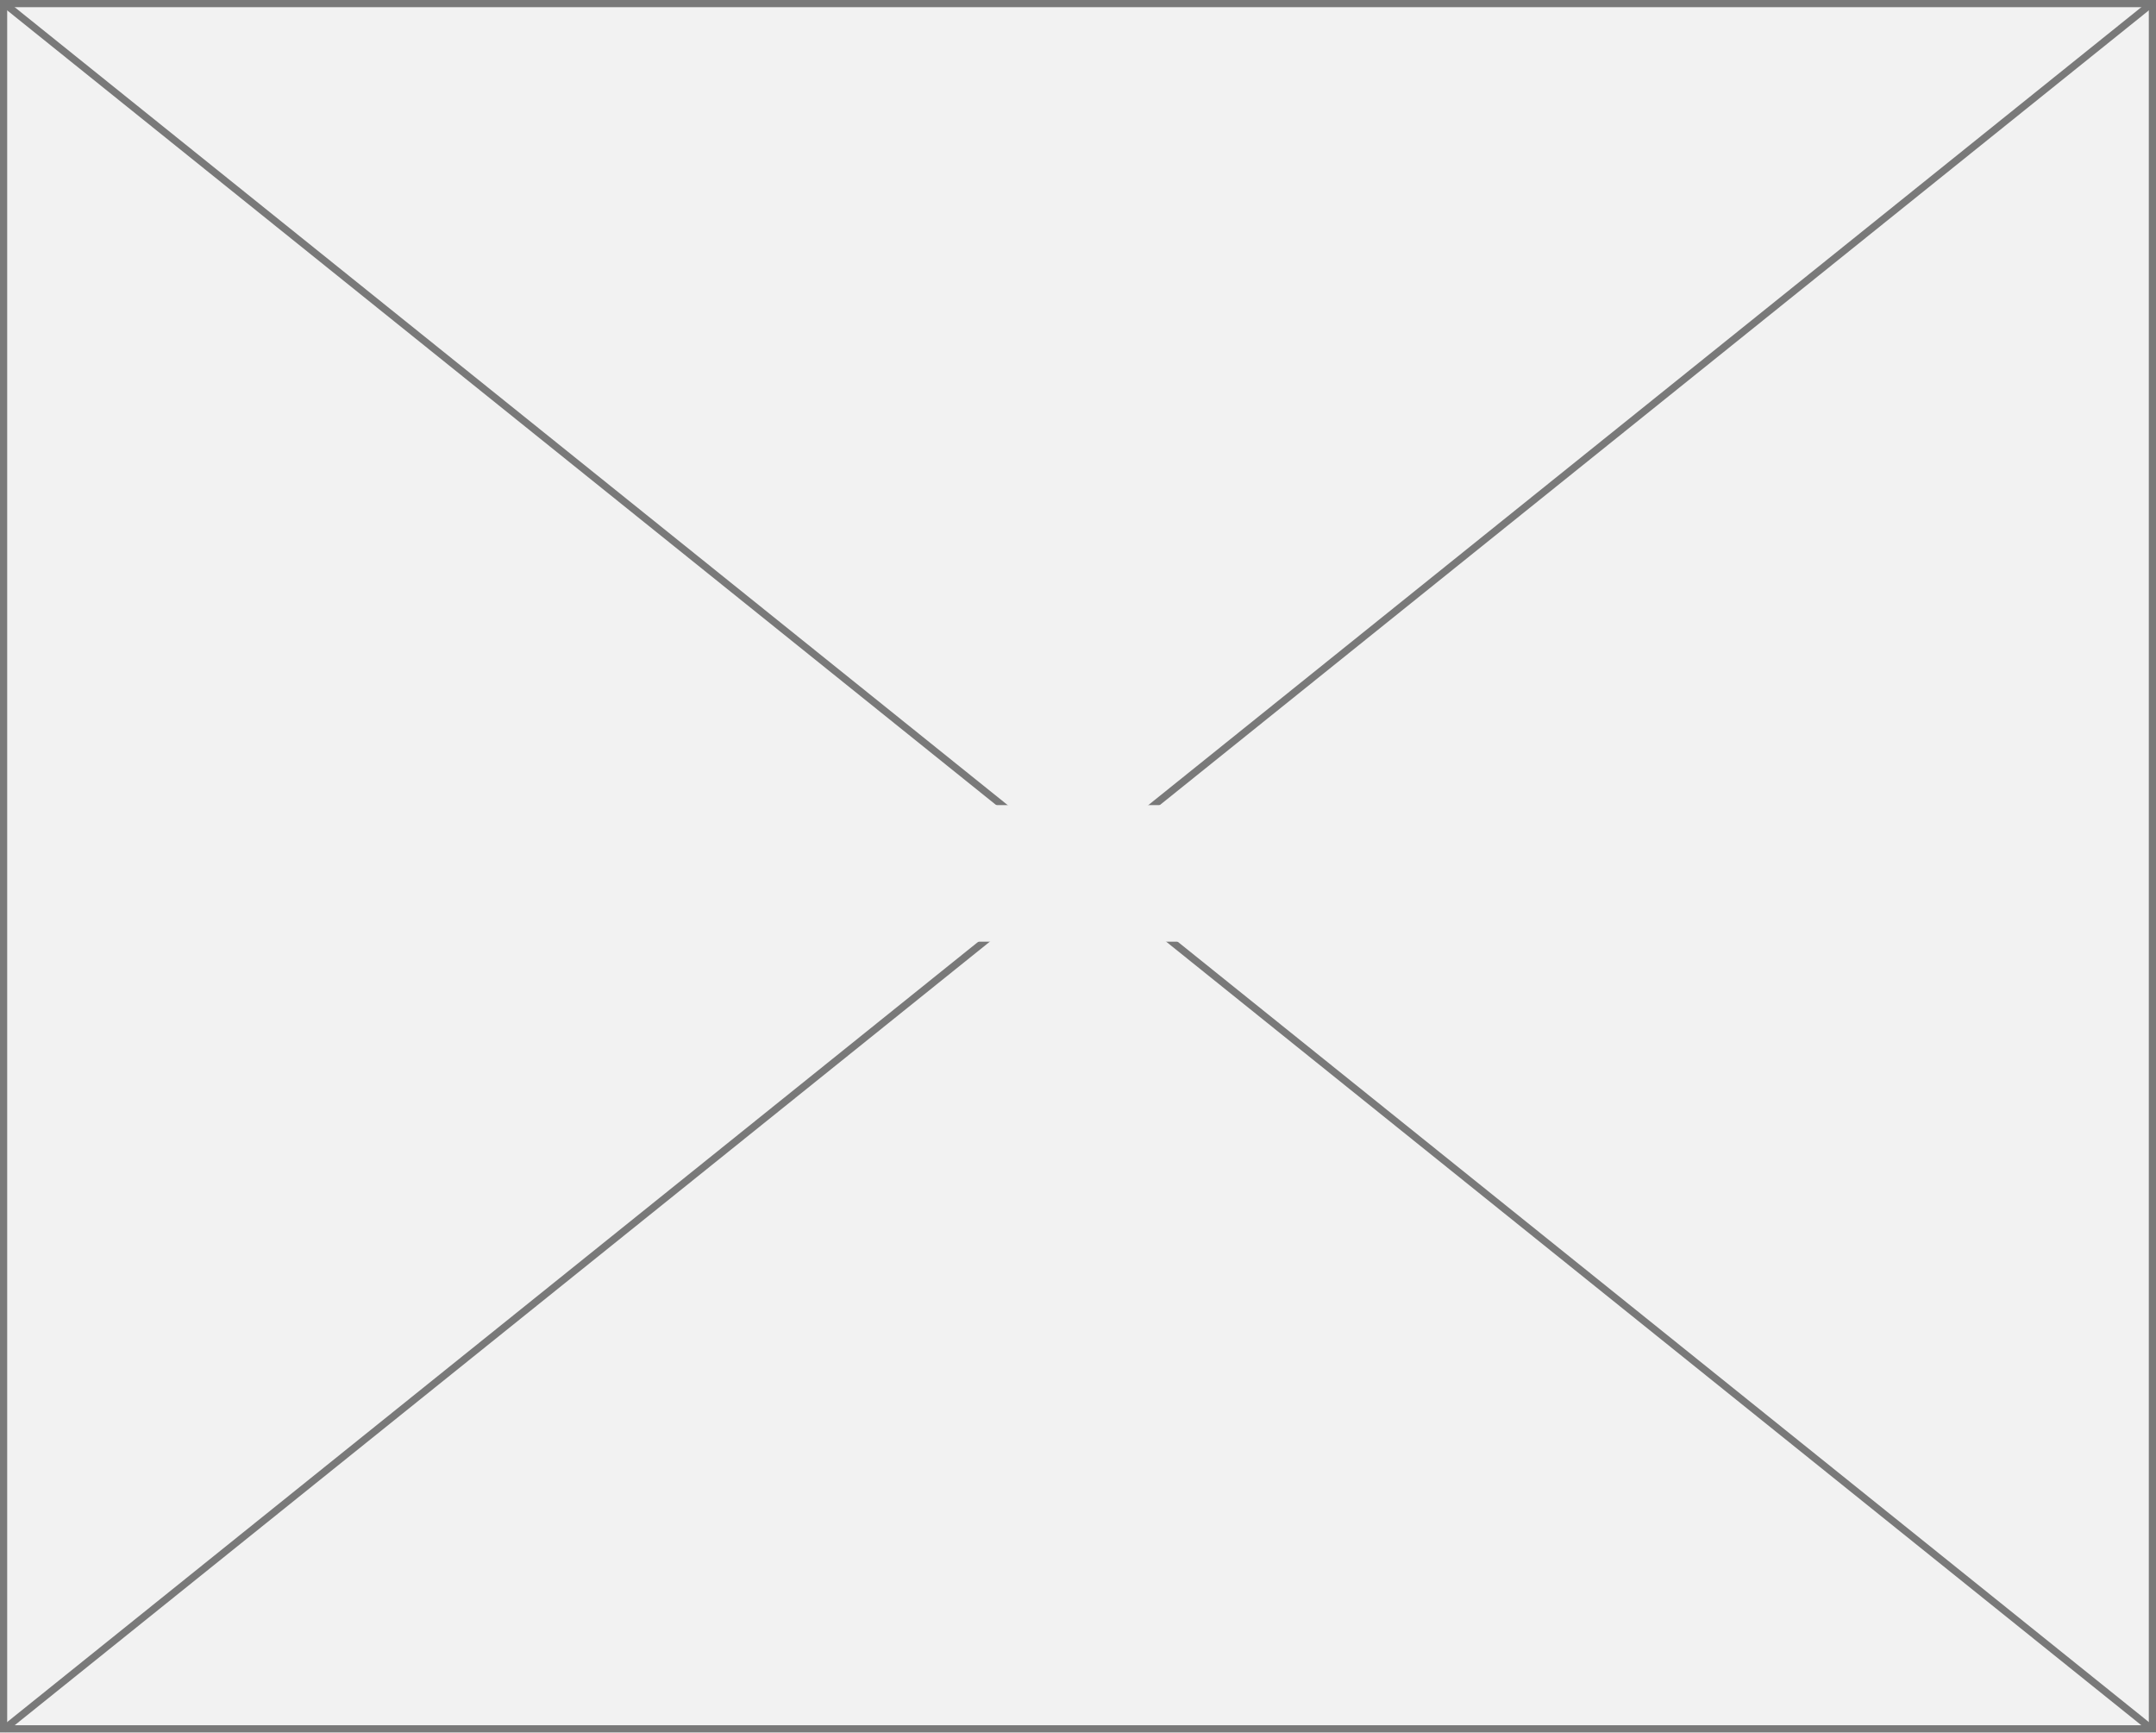
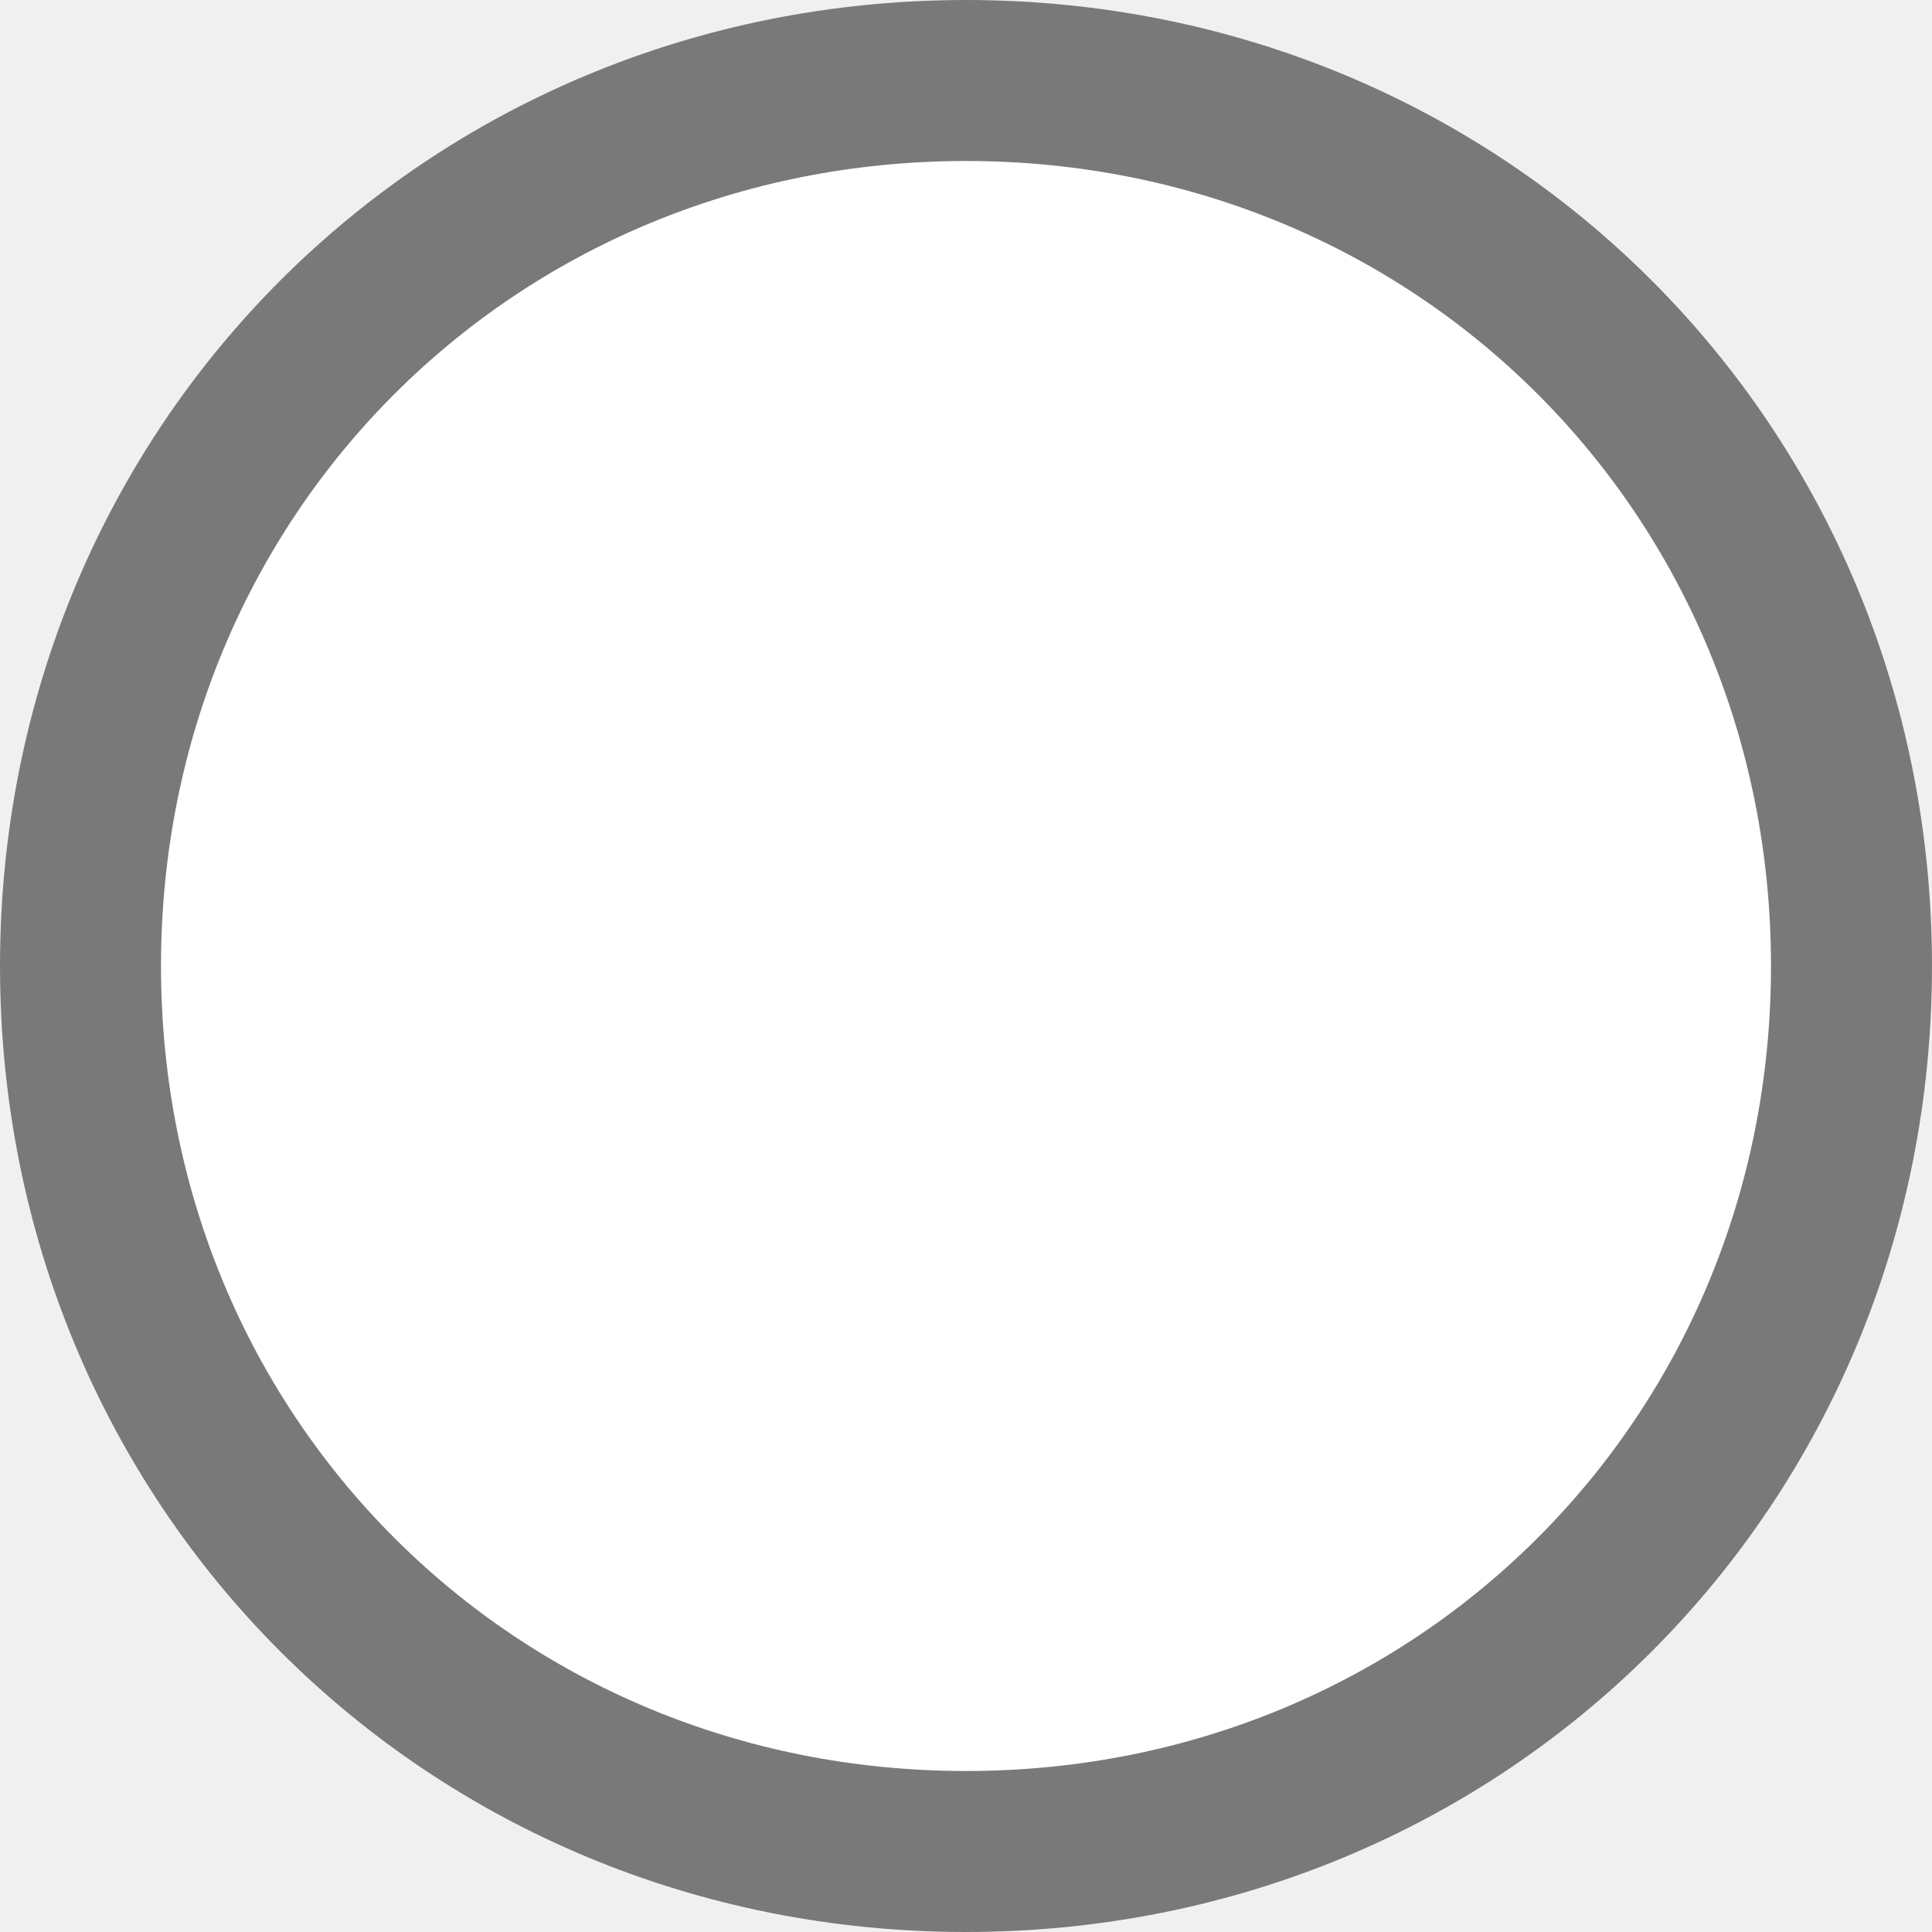
- <svg xmlns="http://www.w3.org/2000/svg" version="1.1" width="300px" height="241px">
-   <defs>
-     <mask fill="white" id="clip21">
-       <path d="M 145 478  L 205 478  L 205 497  L 145 497  Z M 24 366  L 324 366  L 324 607  L 24 607  Z " fill-rule="evenodd" />
-     </mask>
-   </defs>
-   <g transform="matrix(1 0 0 1 -24 -366 )">
-     <path d="M 24.5 366.5  L 323.5 366.5  L 323.5 606.5  L 24.5 606.5  L 24.5 366.5  Z " fill-rule="nonzero" fill="#f2f2f2" stroke="none" />
-     <path d="M 24.5 366.5  L 323.5 366.5  L 323.5 606.5  L 24.5 606.5  L 24.5 366.5  Z " stroke-width="1" stroke="#797979" fill="none" />
-     <path d="M 24.485 366.39  L 323.515 606.61  M 323.515 366.39  L 24.485 606.61  " stroke-width="1" stroke="#797979" fill="none" mask="url(#clip21)" />
-   </g>
+ <svg xmlns="http://www.w3.org/2000/svg" version="1.1" width="12px" height="12px" viewBox="229 1314  12 12">
+   <path d="M 235 1314  C 238.36 1314  241 1316.64  241 1320  C 241 1323.36  238.36 1326  235 1326  C 231.64 1326  229 1323.36  229 1320  C 229 1316.64  231.64 1314  235 1314  Z " fill-rule="nonzero" fill="#ffffff" stroke="none" />
+   <path d="M 235 1314.5  C 238.08 1314.5  240.5 1316.92  240.5 1320  C 240.5 1323.08  238.08 1325.5  235 1325.5  C 231.92 1325.5  229.5 1323.08  229.5 1320  C 229.5 1316.92  231.92 1314.5  235 1314.5  Z " stroke-width="1" stroke="#797979" fill="none" />
</svg>
